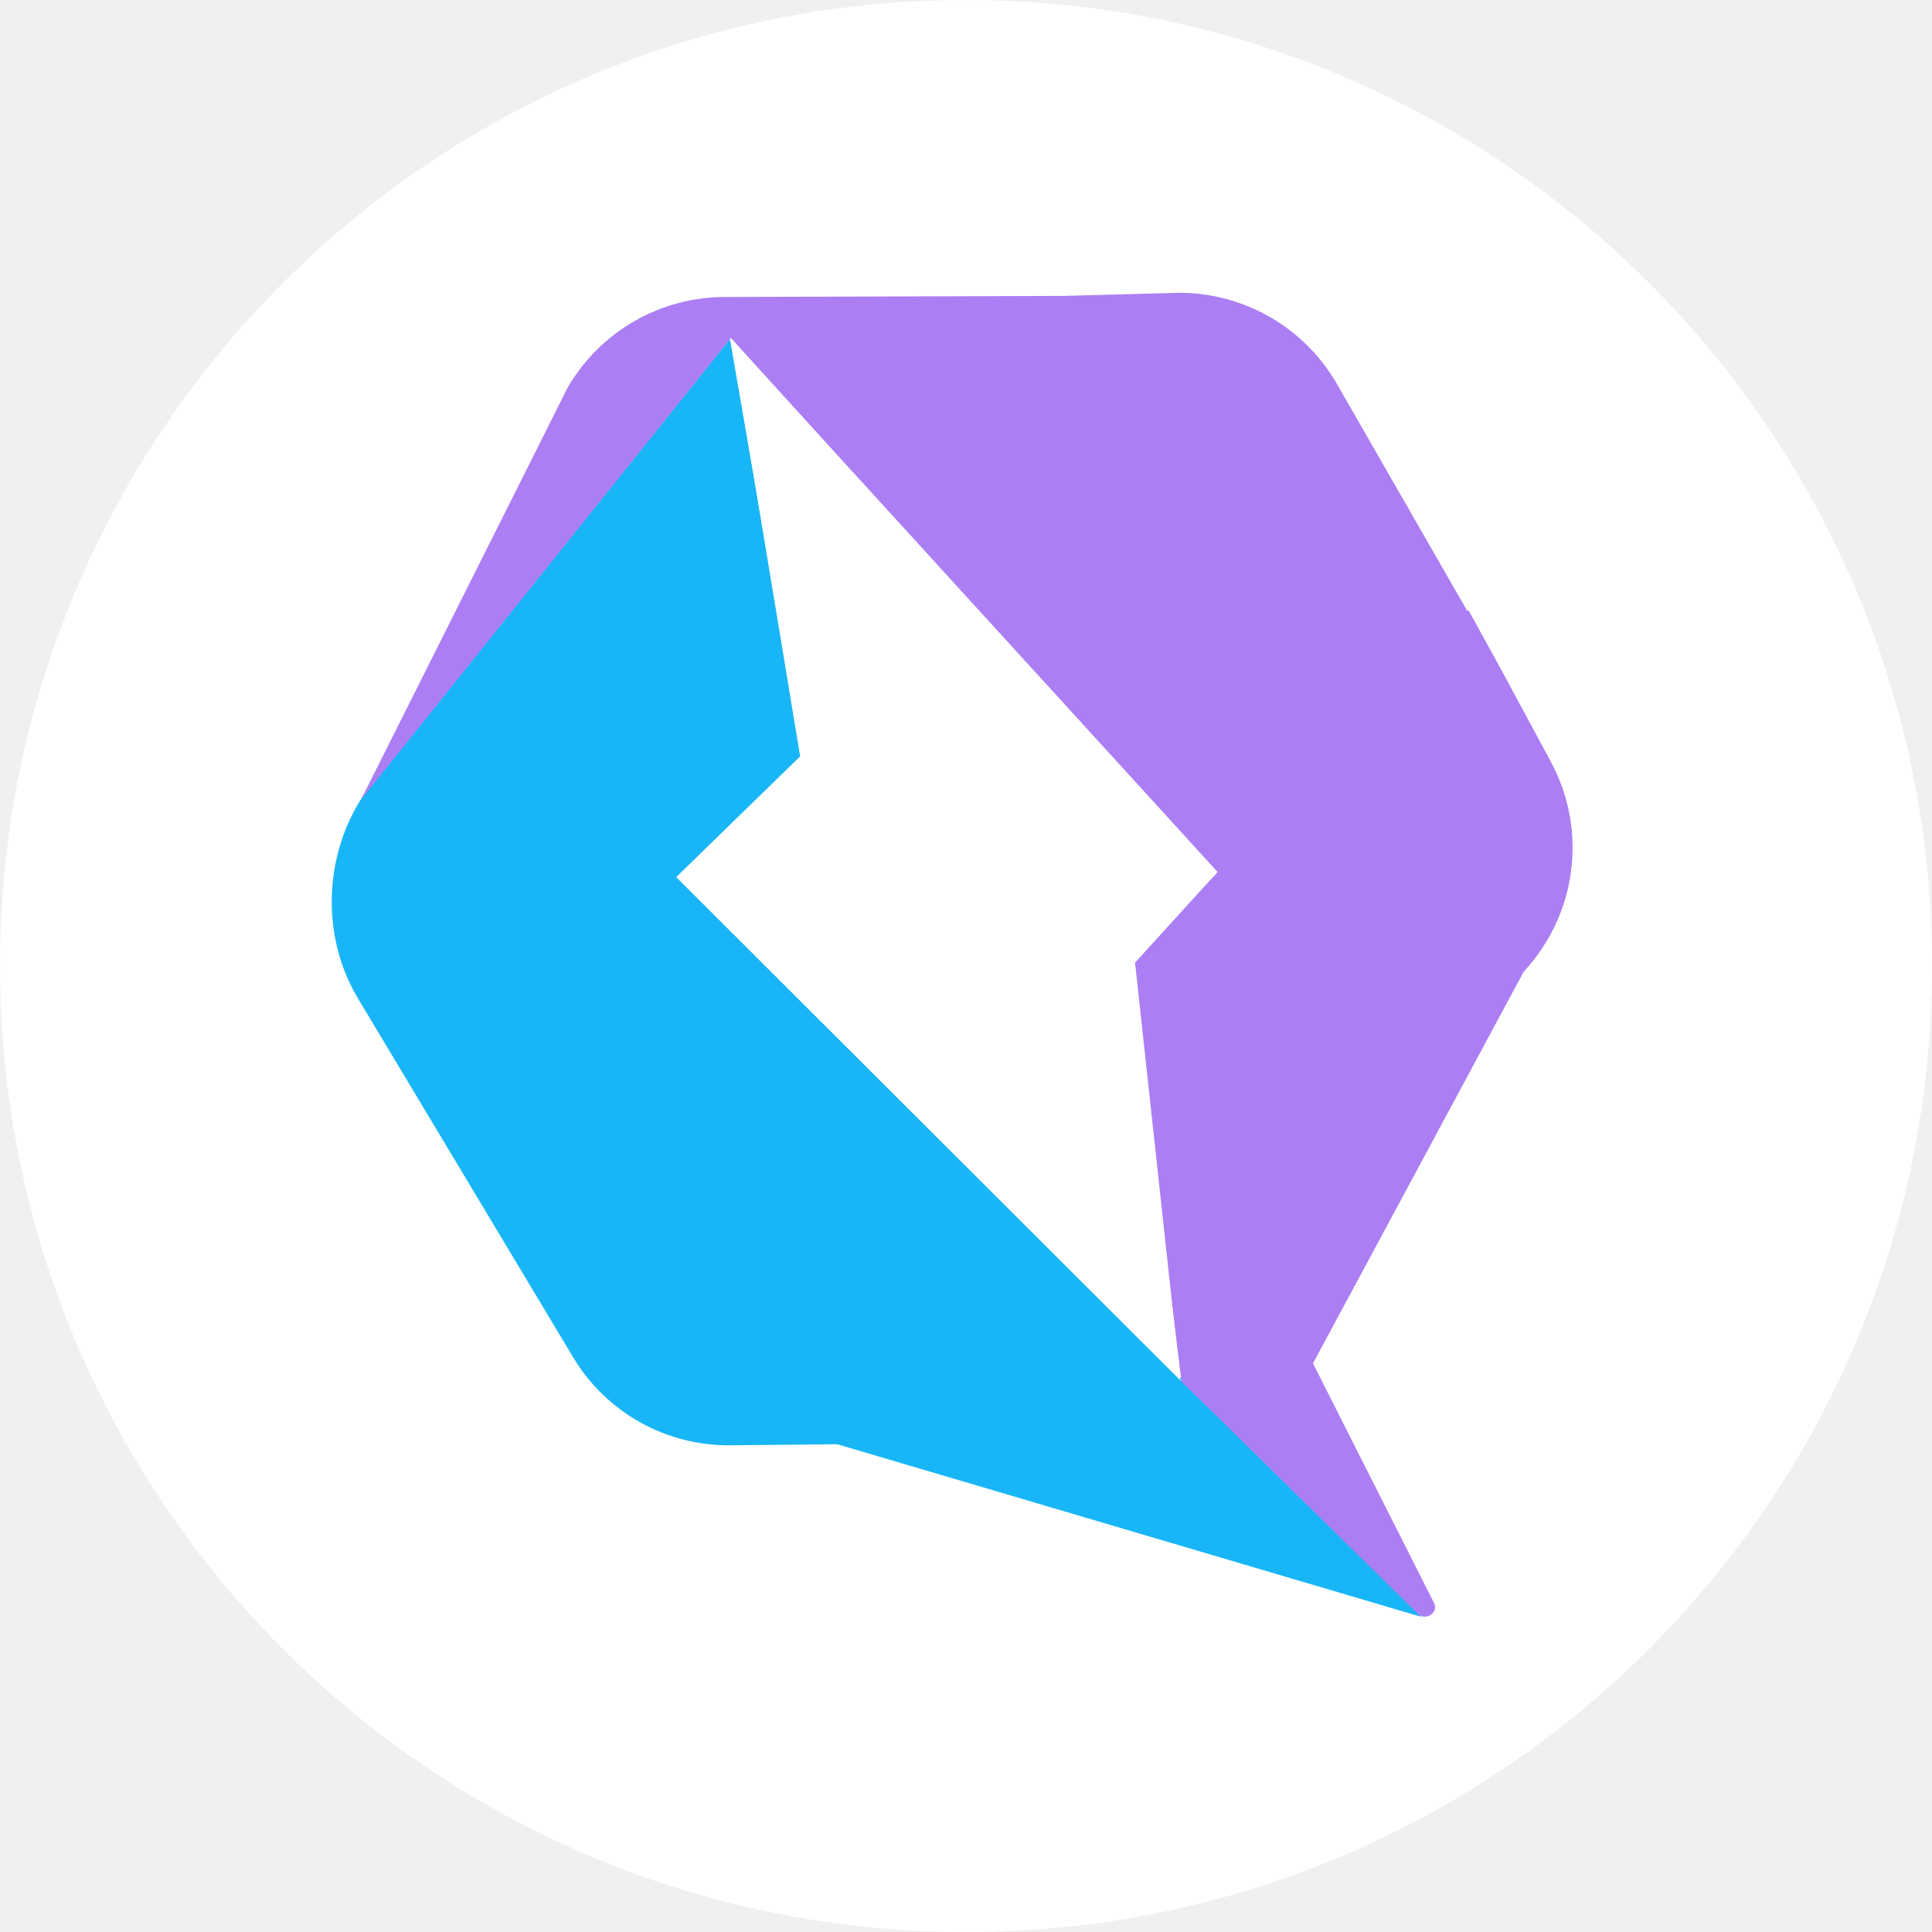
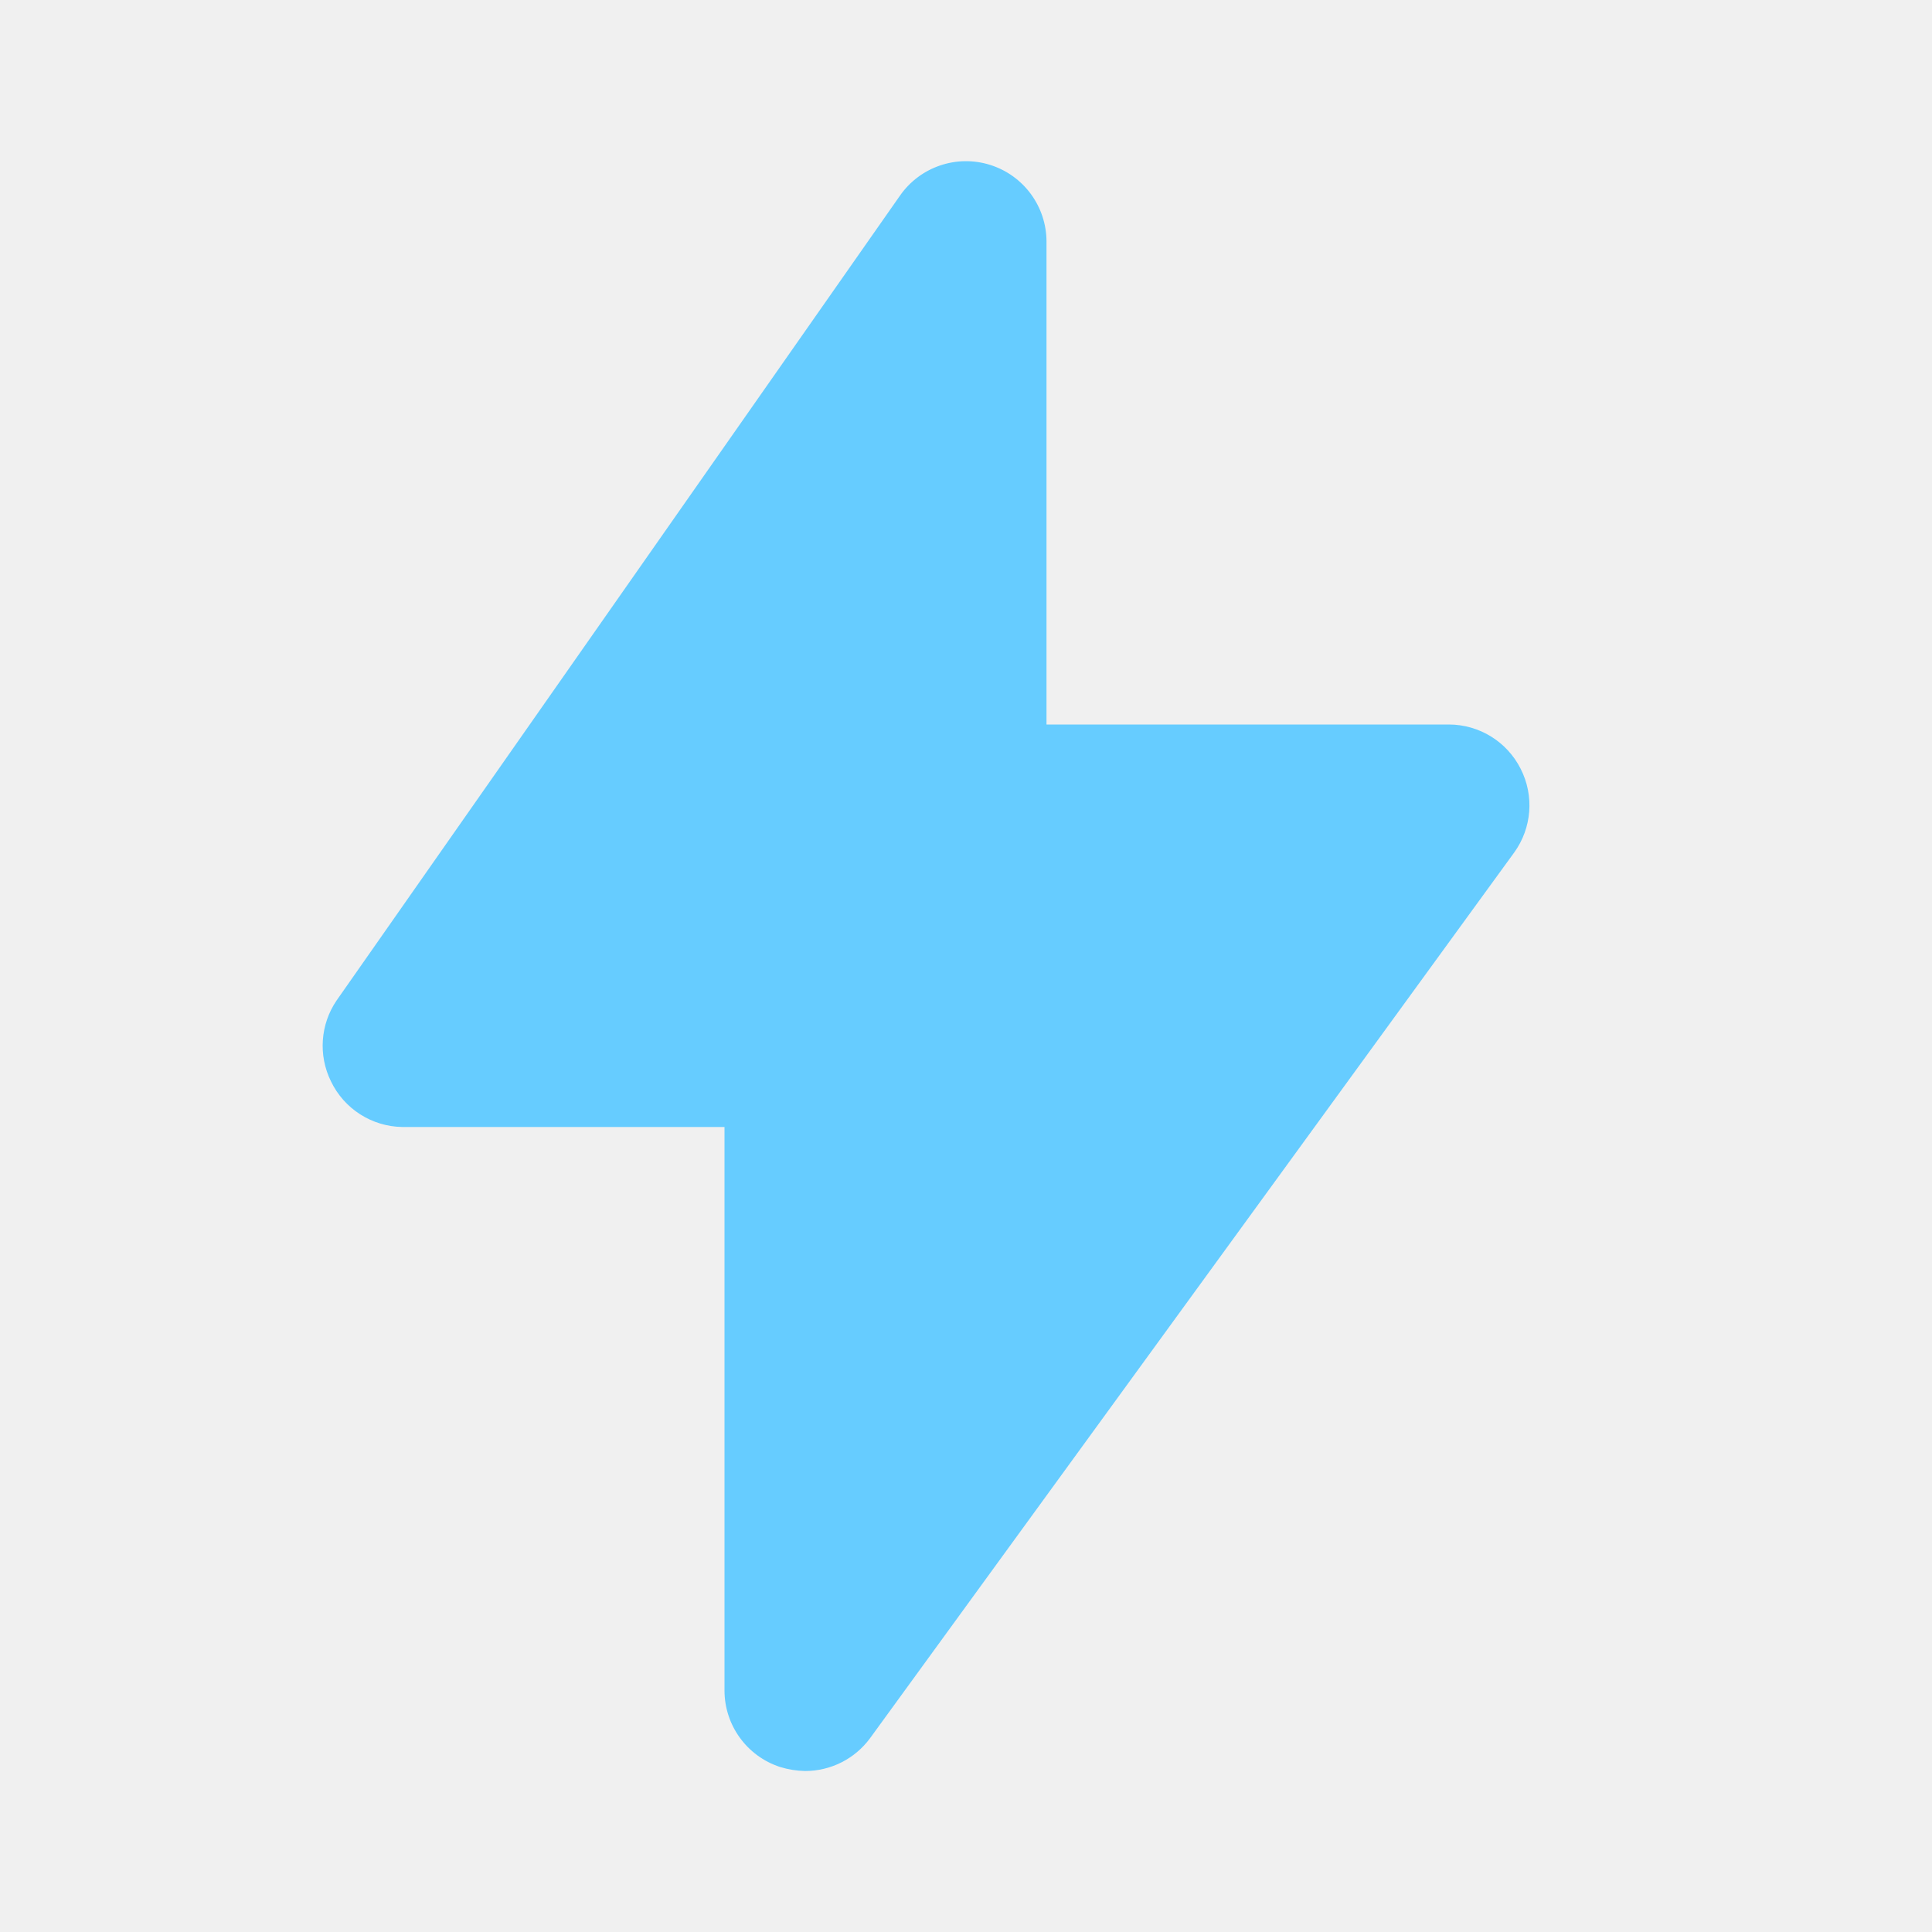
- <svg xmlns="http://www.w3.org/2000/svg" fill="none" viewBox="0 0 500 500">
-   <g clip-path="url(#a)">
-     <circle cx="250" cy="250" r="250" fill="#fff" />
-     <path fill="#18B6F6" d="m367.87 418.45-61.17-61.18-.94.13v-.67L175.7 227.53l32.05-31.13L188.9 87.73 99.56 199.09c-15.22 15.42-18.03 40.51-7.08 59.03l55.83 93.11a46.82 46.82 0 0 0 40.73 22.81l27.65-.27 151.18 44.68Z" />
-     <path fill="#AC7EF4" d="m401.25 196.94-12.29-22.81-6.41-11.67-2.54-4.56-.26.26-33.66-58.63a47.07 47.07 0 0 0-41.27-23.75l-29.51.8-88.01.28a47.07 47.07 0 0 0-40.33 23.34L93.4 207l95.76-119.54L314.7 226.19l-22.3 22.67 13.35 108.54.13-.26v.26h-.26l.26.27 10.42 10.2 50.62 49.78c2.13 2 5.6-.4 4.13-2.96l-31.25-61.85 54.5-101.3 1.73-2c.67-.81 1.33-1.62 1.87-2.42a46.8 46.8 0 0 0 3.34-50.18Z" />
-     <path fill="#fff" d="M315.1 225.65 189.18 87.6l17.9 108.14L175 227l130.5 130.27-11.75-108.14 21.37-23.48Z" />
-   </g>
-   <defs>
-     <clipPath id="a">
-       <path fill="#fff" d="M0 0h500v500H0z" />
-     </clipPath>
-   </defs>
+ <svg xmlns="http://www.w3.org/2000/svg" t="1699180107724" class="icon" viewBox="0 0 1024 1024" version="1.1" p-id="1470" width="200" height="200">
+   <path d="M805.973 407.467A42.667 42.667 0 0 0 768 384h-213.333V128a42.667 42.667 0 0 0-77.653-24.32l-298.667 426.667a42.667 42.667 0 0 0-2.987 42.667A42.667 42.667 0 0 0 213.333 597.333h170.667v298.667a42.667 42.667 0 0 0 29.44 40.533A47.787 47.787 0 0 0 426.667 938.667a42.667 42.667 0 0 0 34.56-17.493l341.333-469.333a42.667 42.667 0 0 0 3.413-44.373z" fill="#66ccff" p-id="1471" />
</svg>
